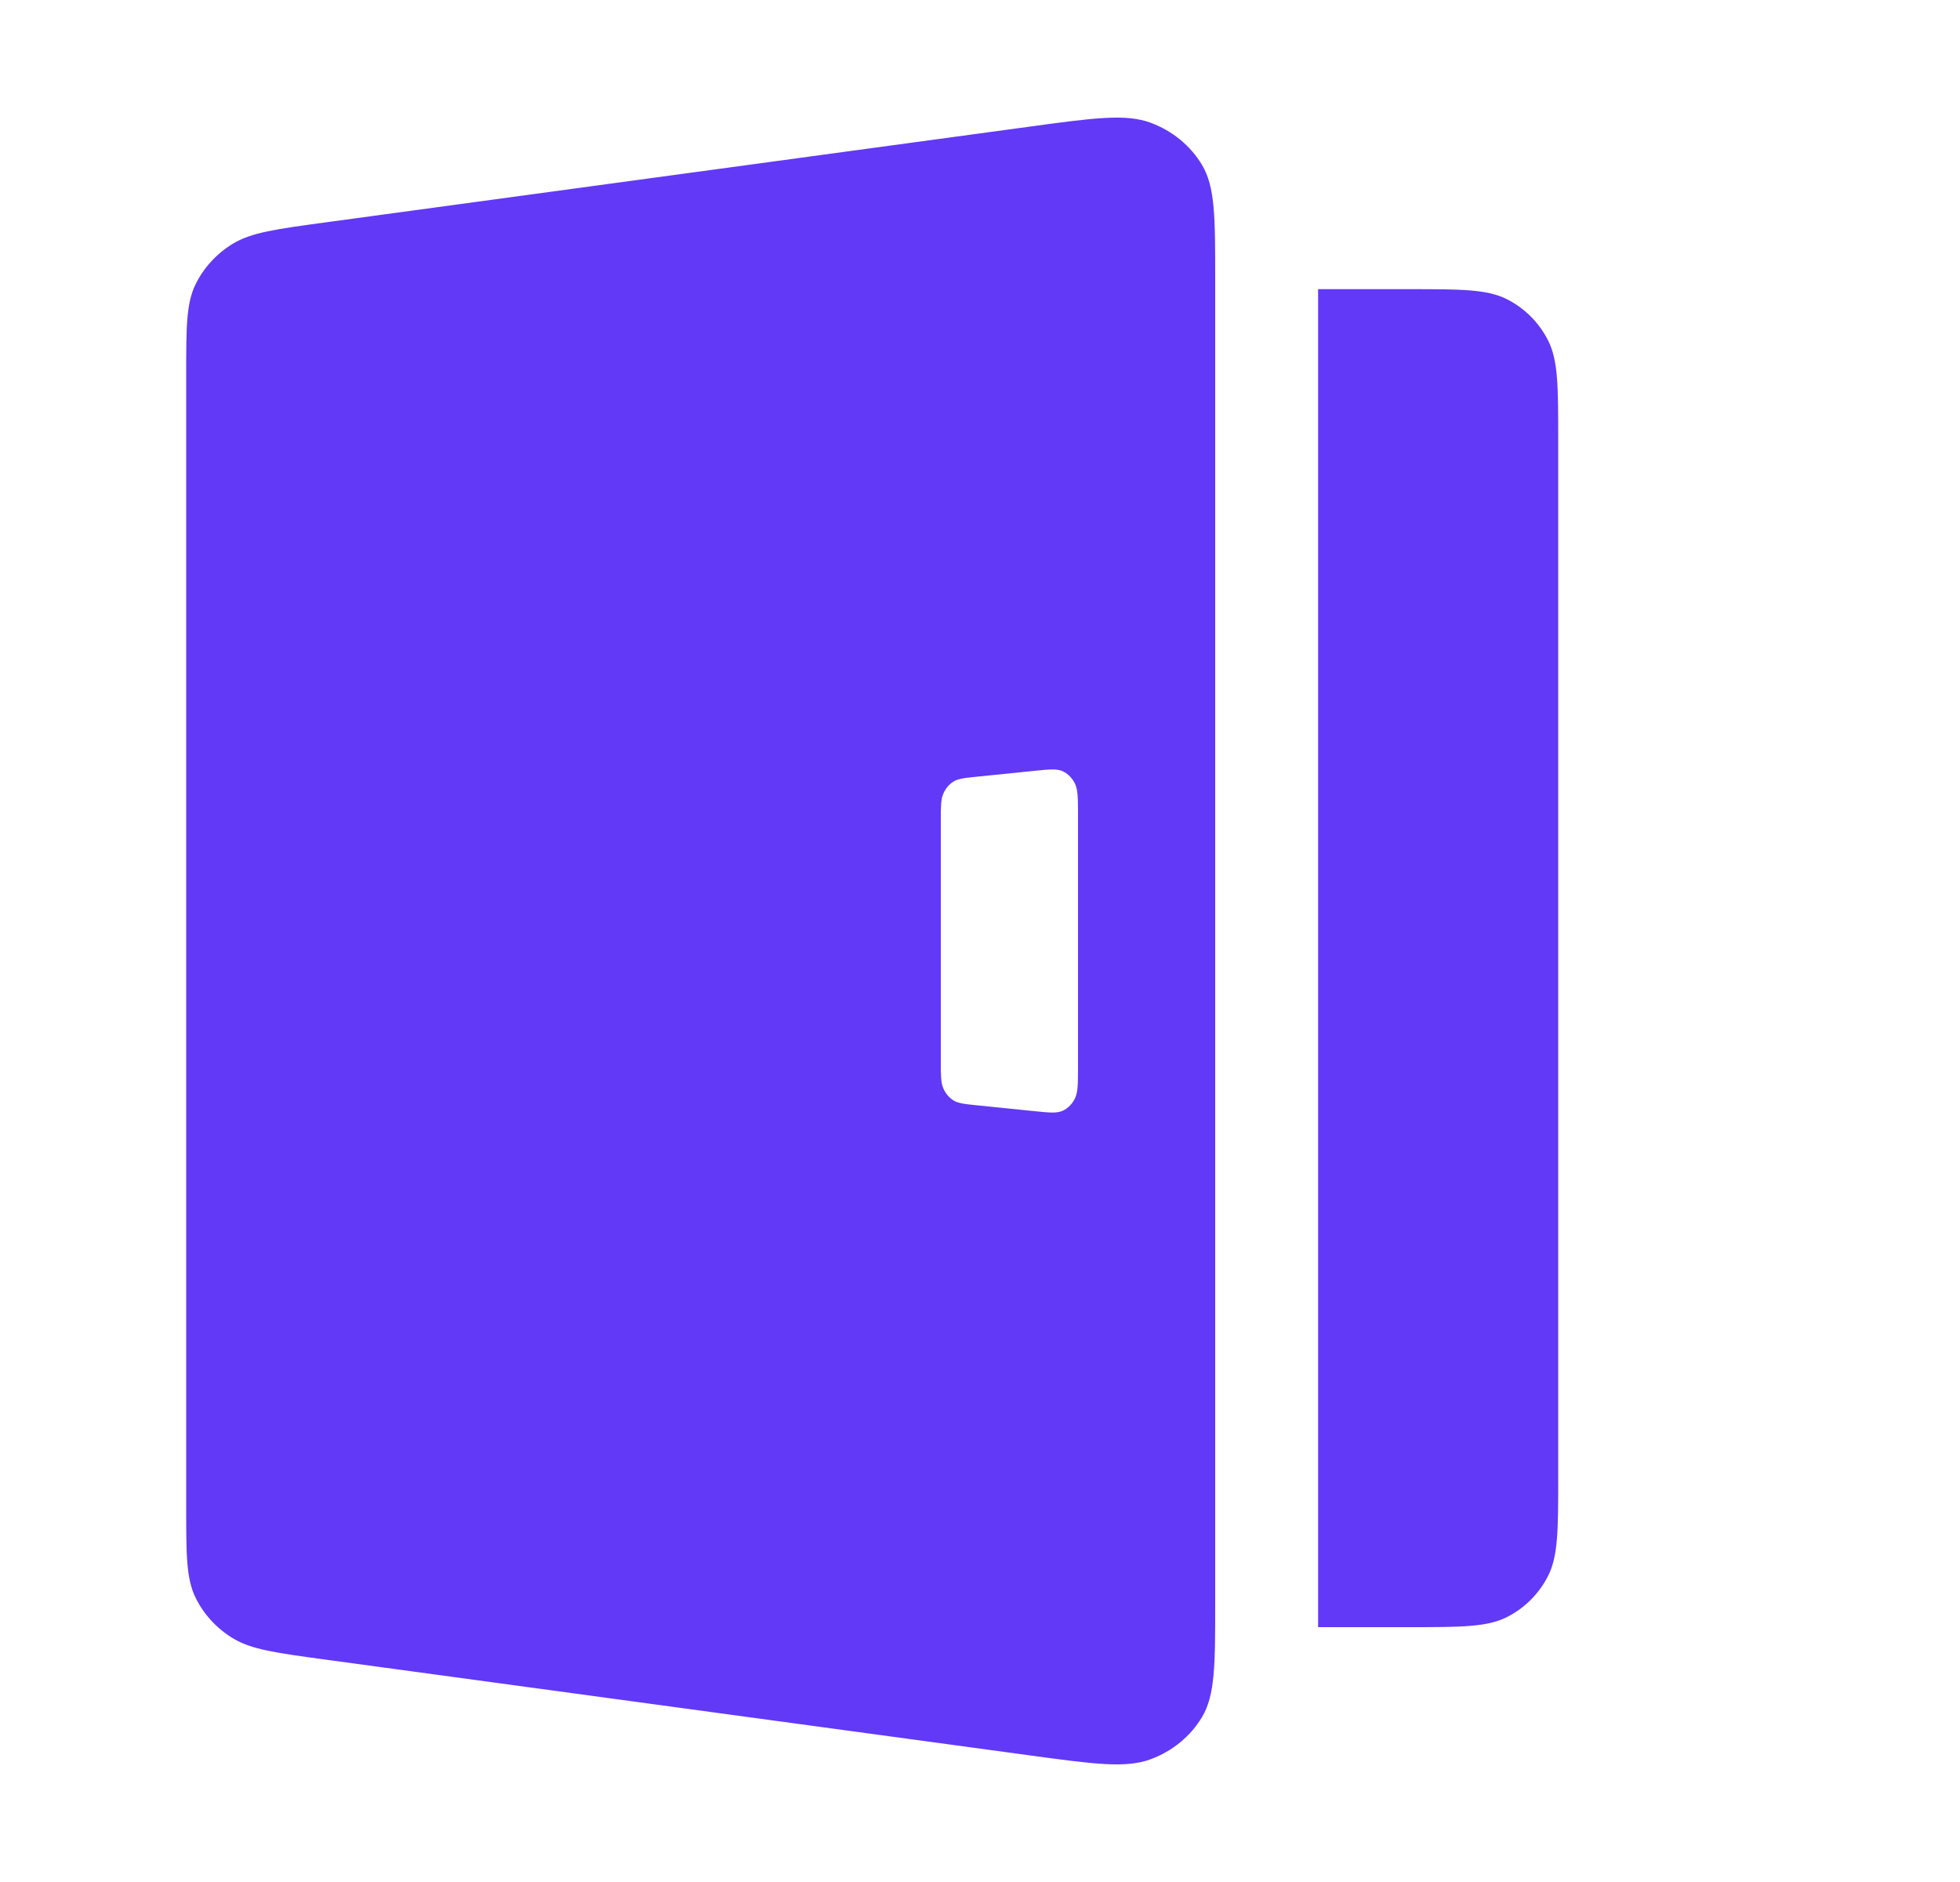
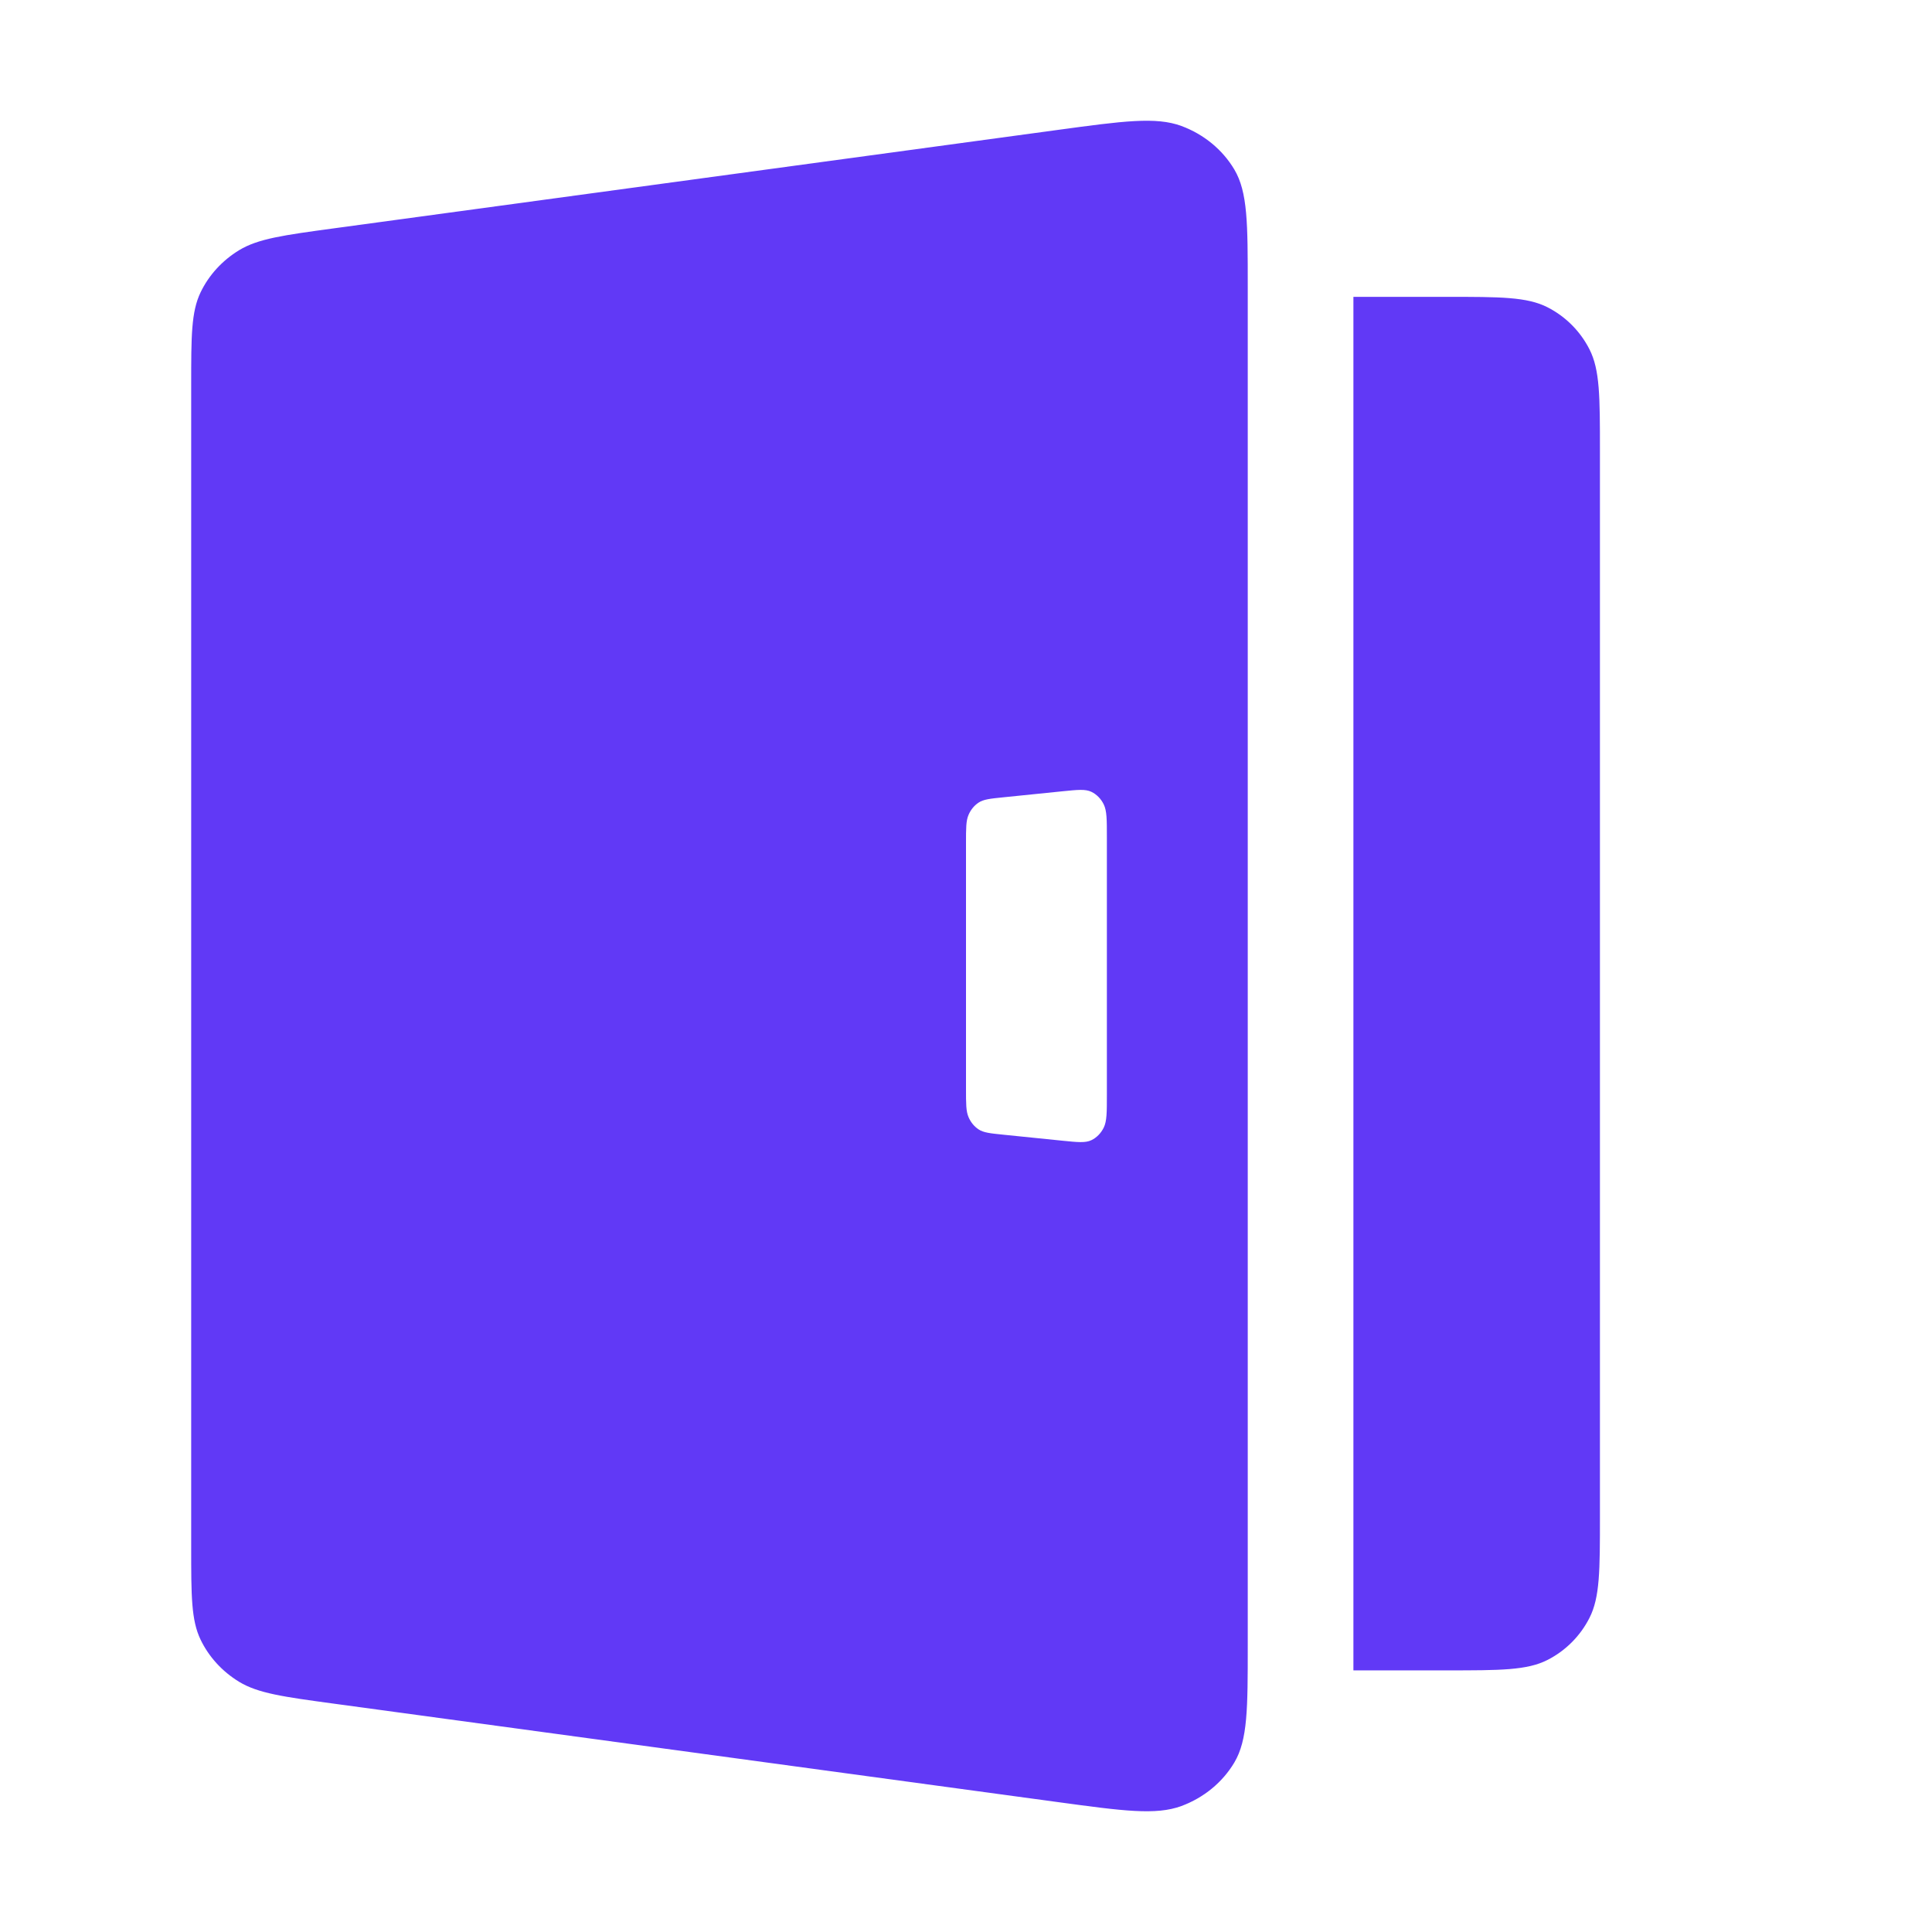
- <svg xmlns="http://www.w3.org/2000/svg" width="50" height="48" viewBox="0 0 50 48" fill="none">
+ <svg xmlns="http://www.w3.org/2000/svg" width="48" height="48" viewBox="0 0 48 48" fill="none">
  <path fill-rule="evenodd" clip-rule="evenodd" d="M4.75 9.558C4.75 8.351 4.75 7.748 4.984 7.262C5.19 6.834 5.522 6.472 5.939 6.217C6.413 5.929 7.043 5.843 8.303 5.672L26.271 3.229C27.902 3.007 28.718 2.896 29.352 3.13C29.908 3.336 30.372 3.717 30.666 4.21C31 4.772 31 5.553 31 7.115V40.885C31 42.447 31 43.228 30.666 43.79C30.372 44.283 29.908 44.664 29.352 44.87C28.718 45.104 27.902 44.993 26.271 44.771L8.303 42.328H8.303C7.043 42.157 6.413 42.071 5.939 41.783C5.522 41.528 5.19 41.166 4.984 40.738C4.75 40.252 4.75 39.649 4.75 38.442V9.558ZM24 20.944C24 20.577 24 20.393 24.062 20.248C24.116 20.12 24.203 20.013 24.312 19.941C24.436 19.859 24.599 19.842 24.926 19.809H24.926L26.39 19.66C26.775 19.621 26.967 19.601 27.116 19.673C27.247 19.736 27.355 19.847 27.423 19.987C27.5 20.146 27.5 20.363 27.5 20.795V27.205C27.5 27.638 27.5 27.854 27.423 28.013C27.355 28.153 27.247 28.264 27.116 28.327C26.967 28.399 26.775 28.379 26.39 28.34L24.926 28.191H24.926C24.599 28.158 24.436 28.141 24.312 28.059C24.203 27.987 24.116 27.88 24.062 27.752C24 27.607 24 27.423 24 27.056V20.944ZM35.939 7.375H33.625V41.5H35.939C37.273 41.5 37.94 41.5 38.449 41.24C38.898 41.011 39.262 40.645 39.49 40.196C39.75 39.685 39.75 39.016 39.75 37.678V11.197C39.75 9.859 39.75 9.19 39.49 8.679C39.262 8.23 38.898 7.864 38.449 7.635C37.94 7.375 37.273 7.375 35.939 7.375Z" fill="url(#paint0_linear_2115_5292)" />
  <defs>
    <linearGradient id="paint0_linear_2115_5292" x1="-6.083" y1="32.046" x2="37.028" y2="14.422" gradientUnits="userSpaceOnUse">
      <stop stop-color="#6139f6" />
      <stop offset="1" stop-color="#6139f6" />
    </linearGradient>
  </defs>
</svg>
